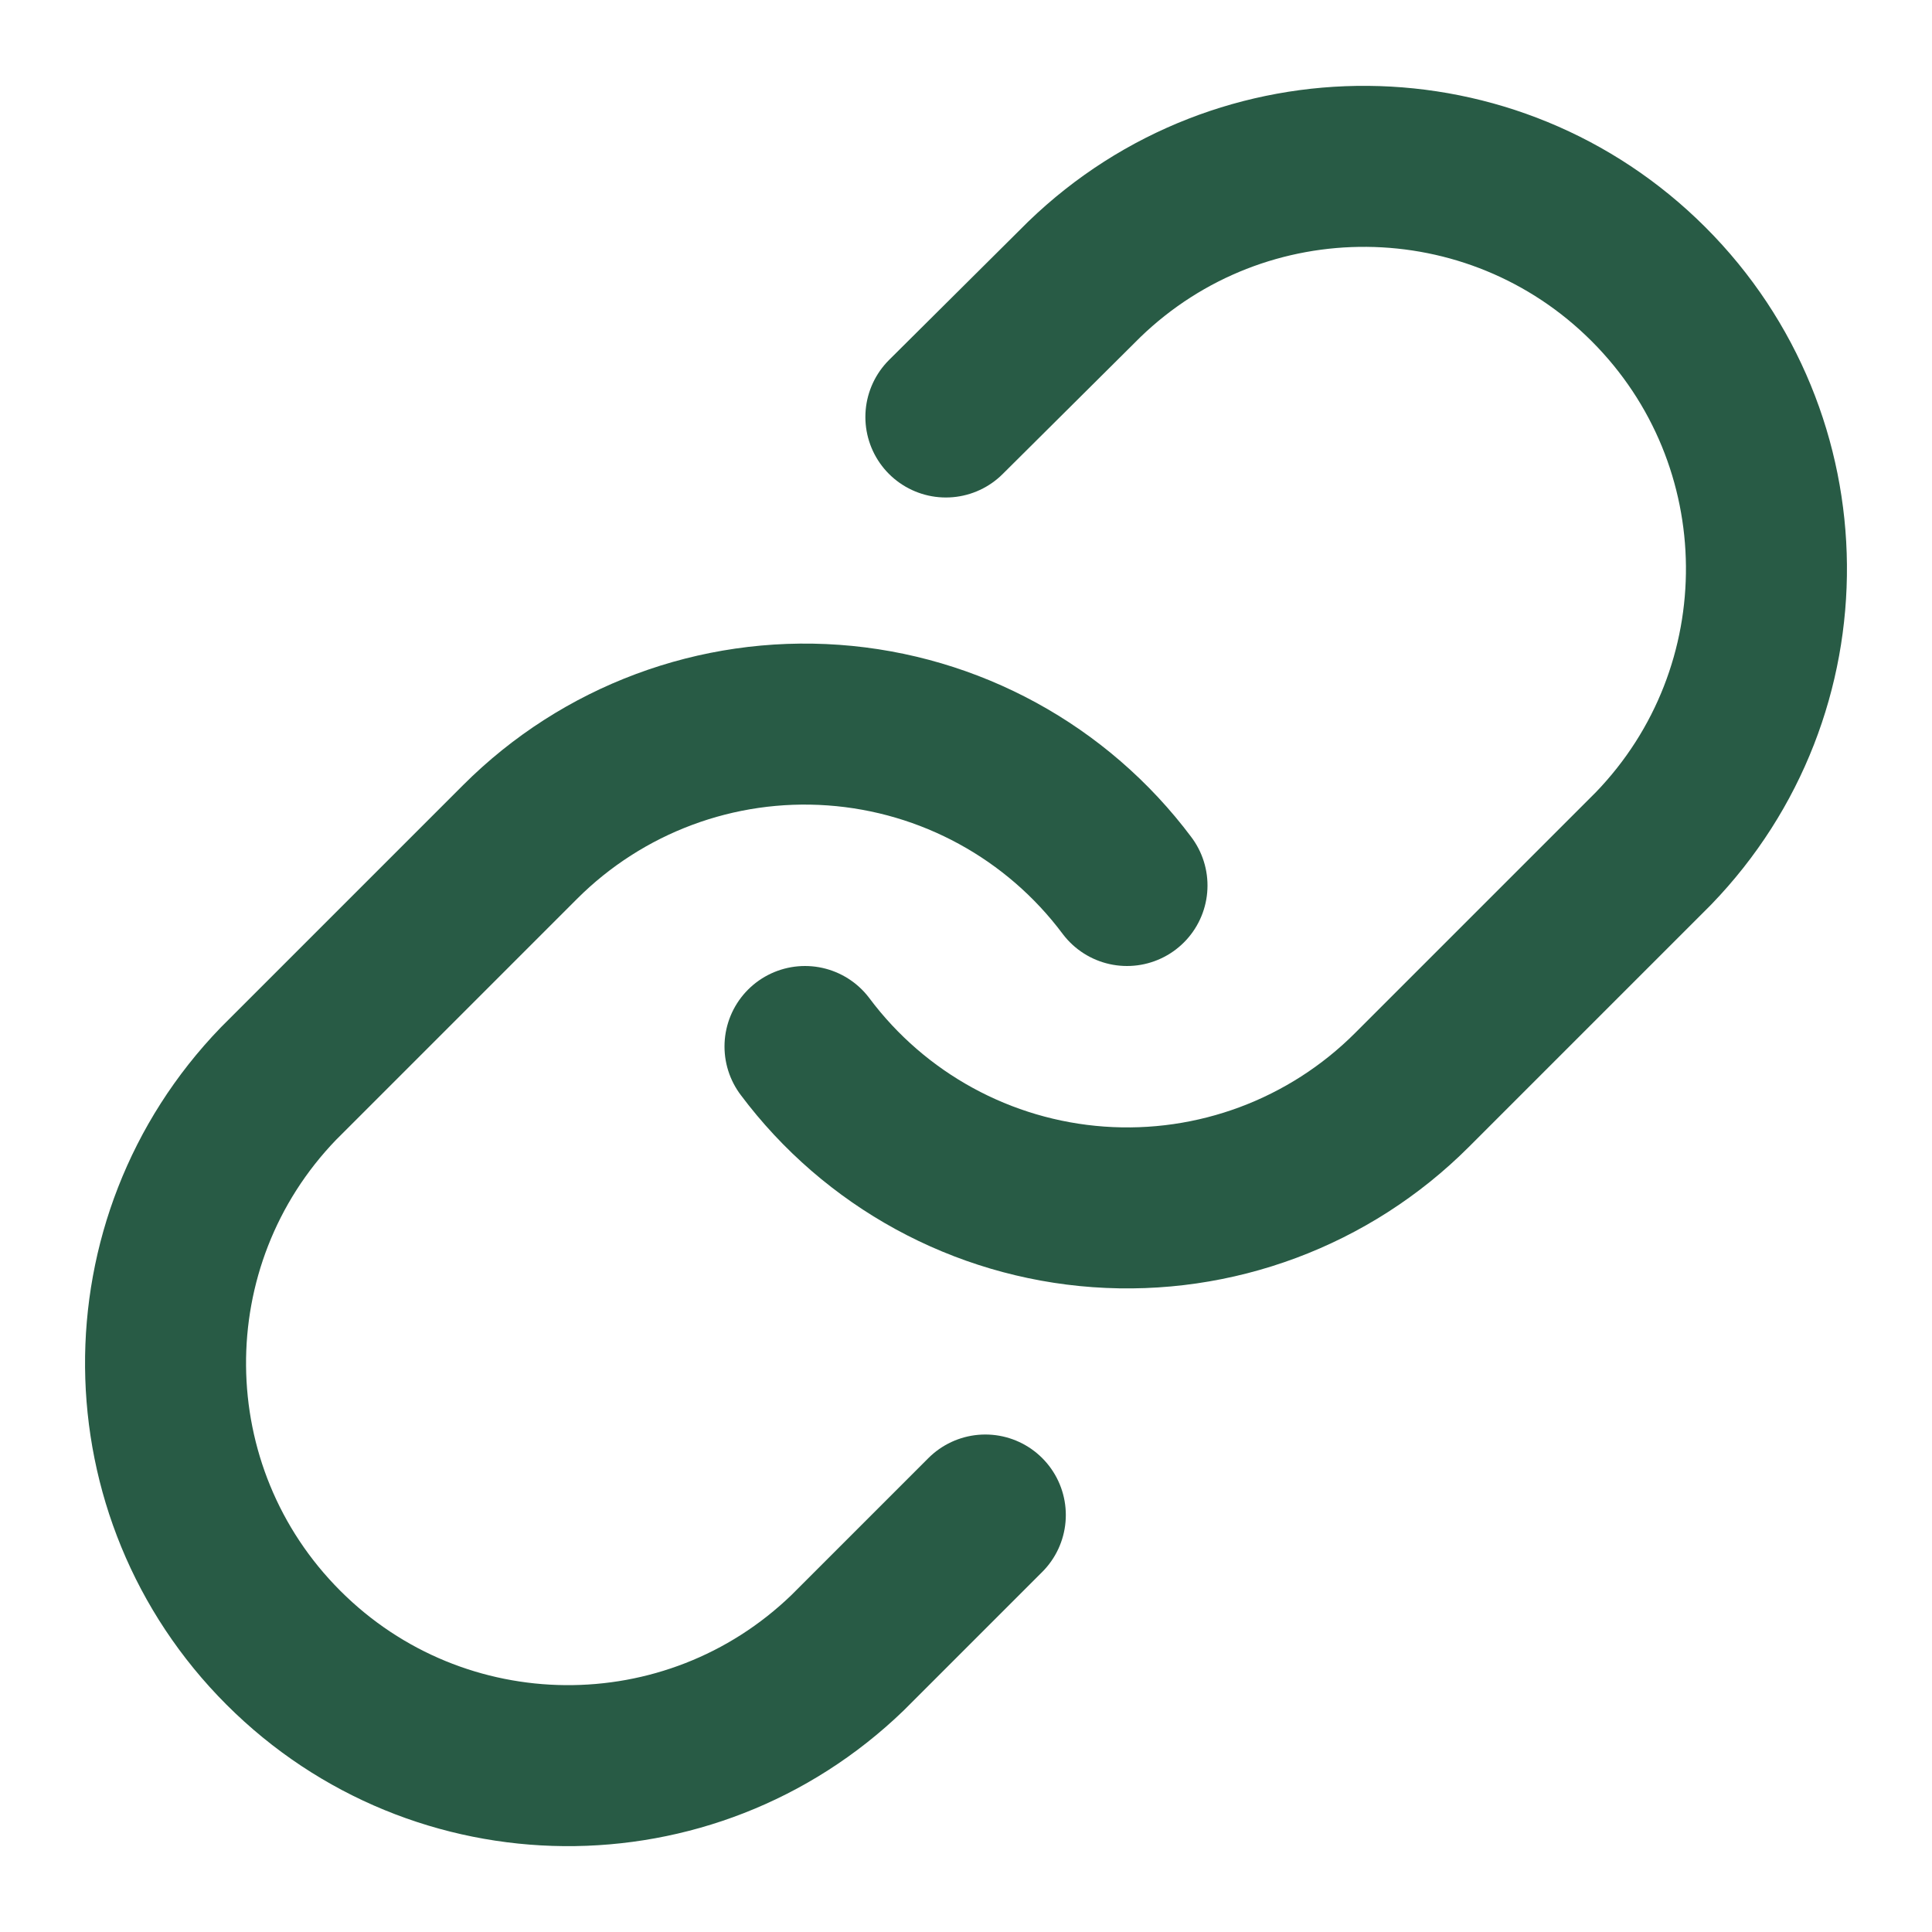
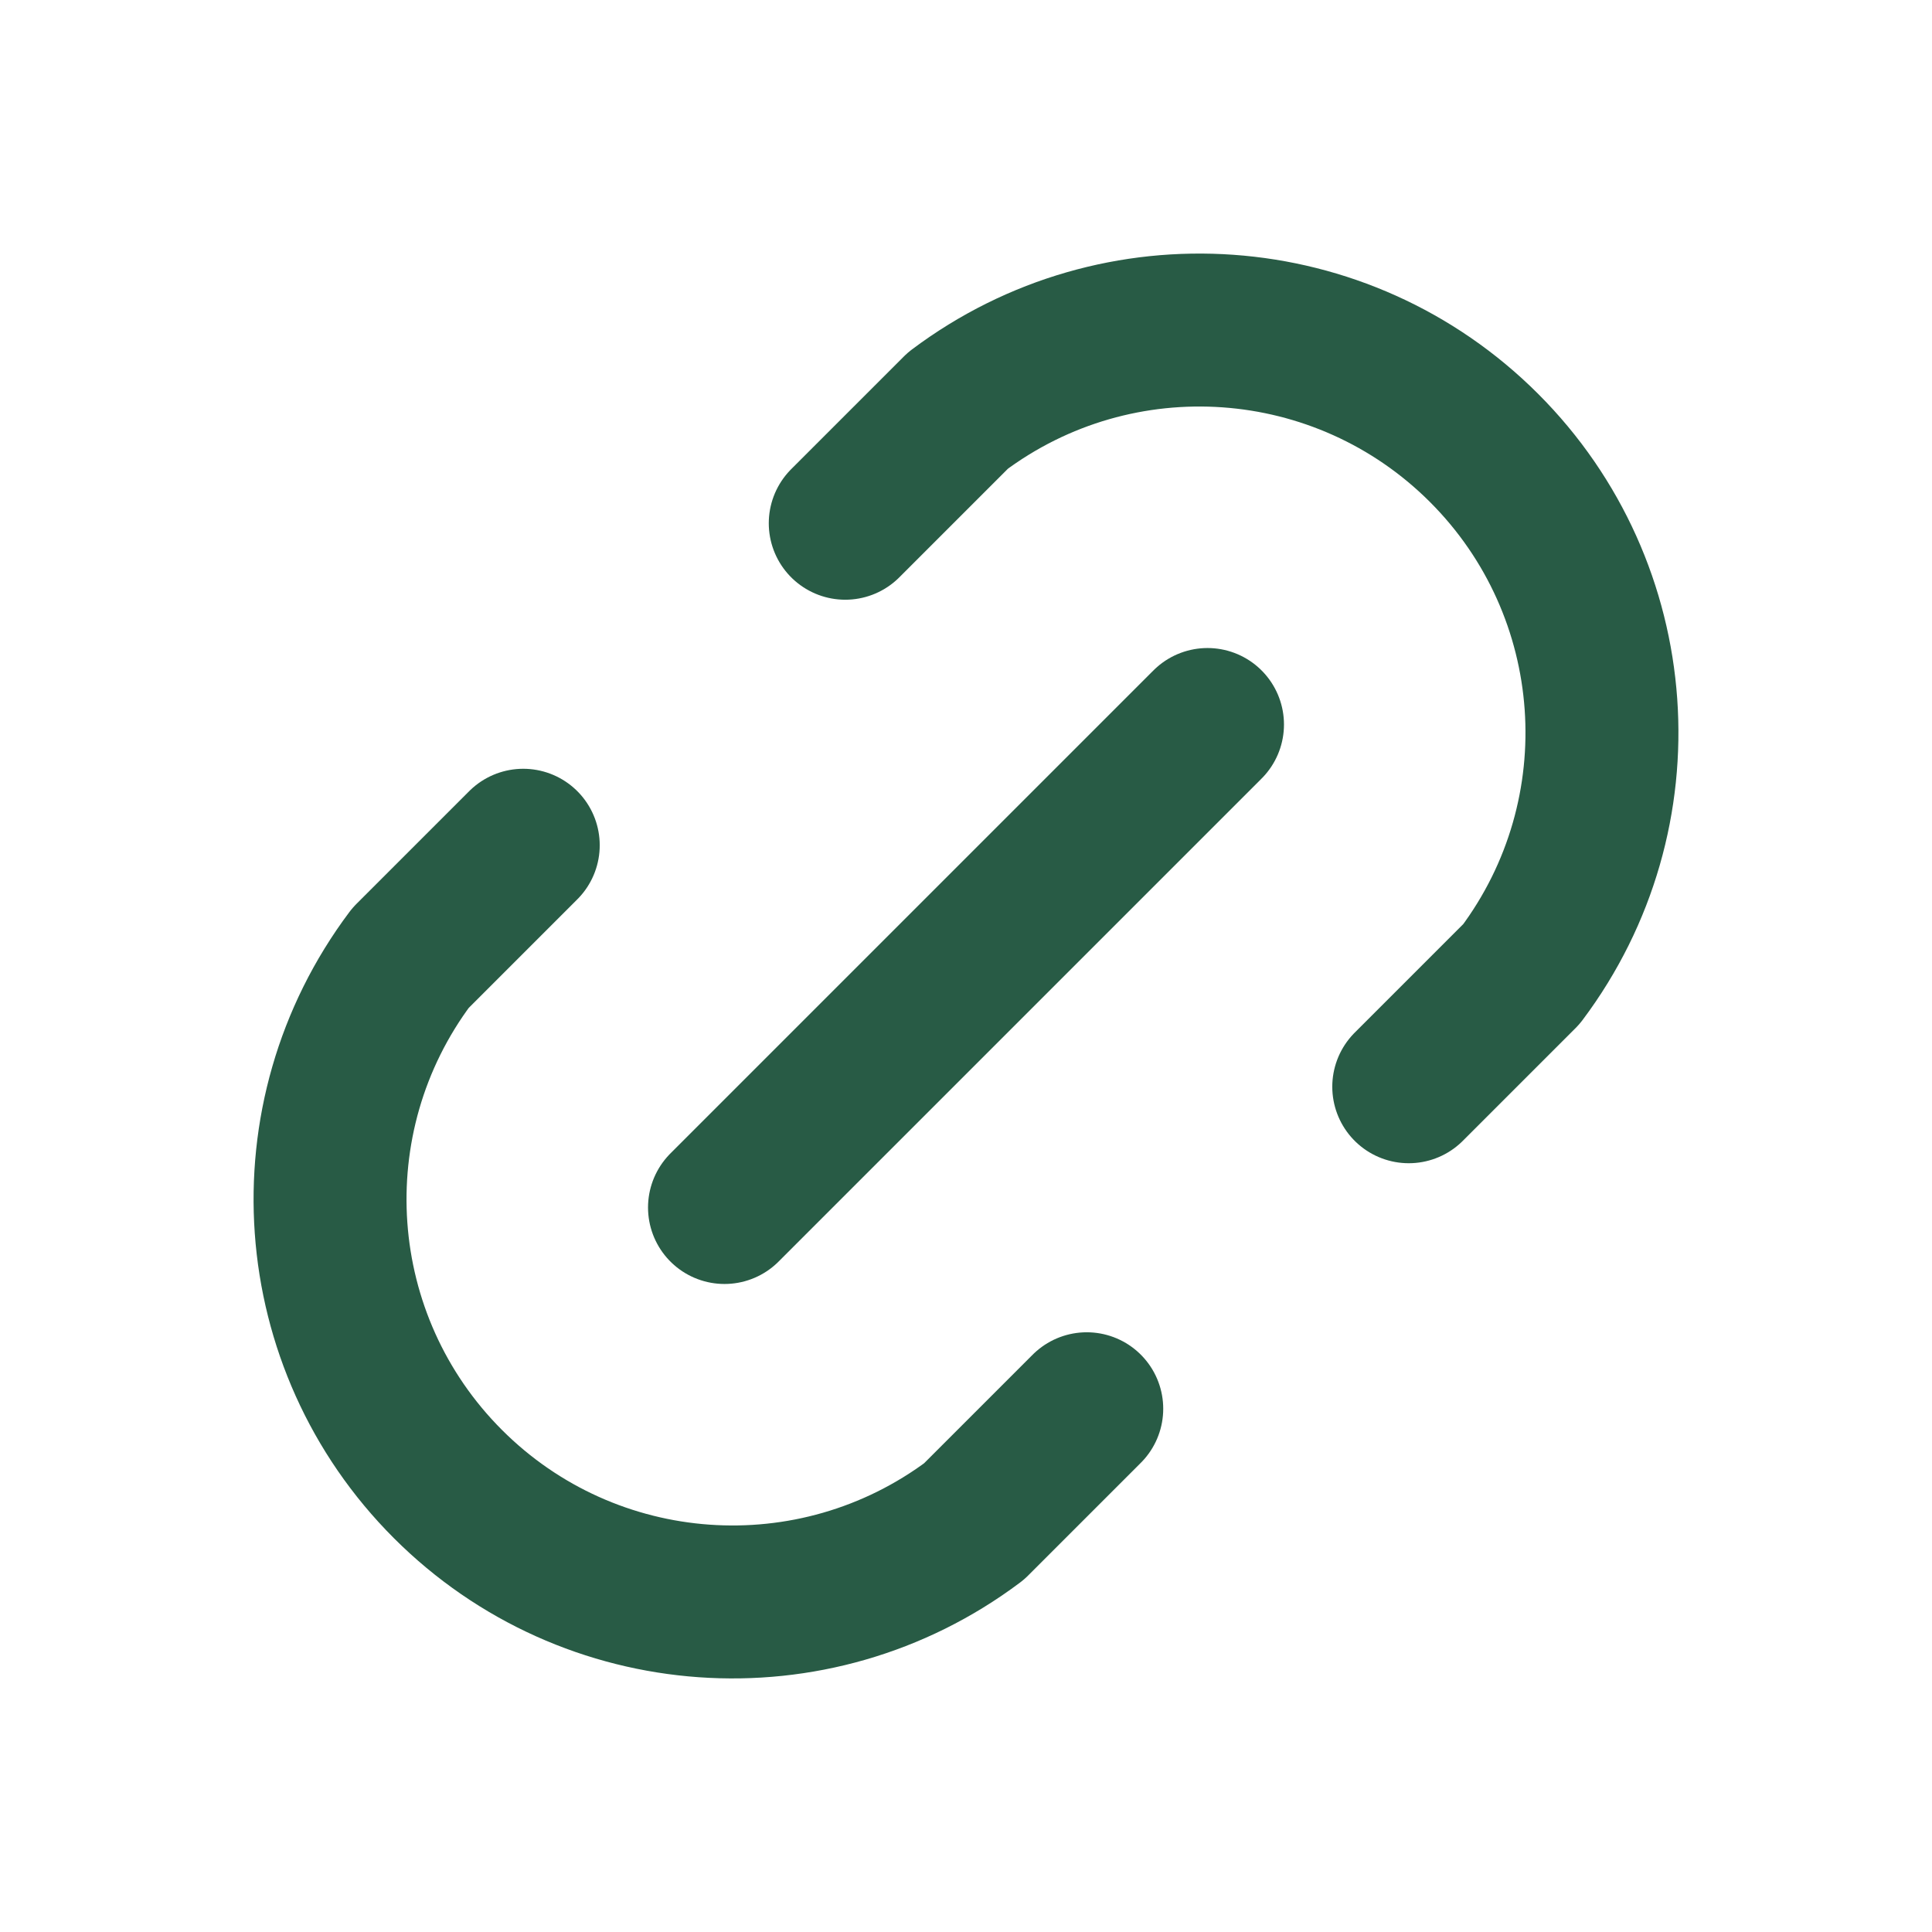
- <svg xmlns="http://www.w3.org/2000/svg" class="lucide lucide-link" width="24" height="24" viewBox="0 0 24 24" fill="none" stroke="#285b45" stroke-width="2" stroke-linecap="round" stroke-linejoin="round">
-   <path d="M10 13a5 5 0 0 0 7.54.54l3-3a5 5 0 0 0-7.07-7.07l-1.72 1.71" />
-   <path d="M14 11a5 5 0 0 0-7.54-.54l-3 3a5 5 0 0 0 7.07 7.07l1.71-1.71" />
+ <svg xmlns="http://www.w3.org/2000/svg" viewBox="0 0 24 24" fill="none" stroke="#285b45" stroke-width="1.9" stroke-linecap="round" stroke-linejoin="round">
+   <style>@media(prefers-color-scheme:dark){svg{stroke:#b7d8c4}}</style>
+   <path d="m9 15 6-6" />
+   <path d="m10.5 6.5 1.4-1.4a5 5 0 0 1 7 7l-1.4 1.4M13.5 17.5l-1.4 1.4a5 5 0 0 1-7-7l1.4-1.4" />
</svg>
